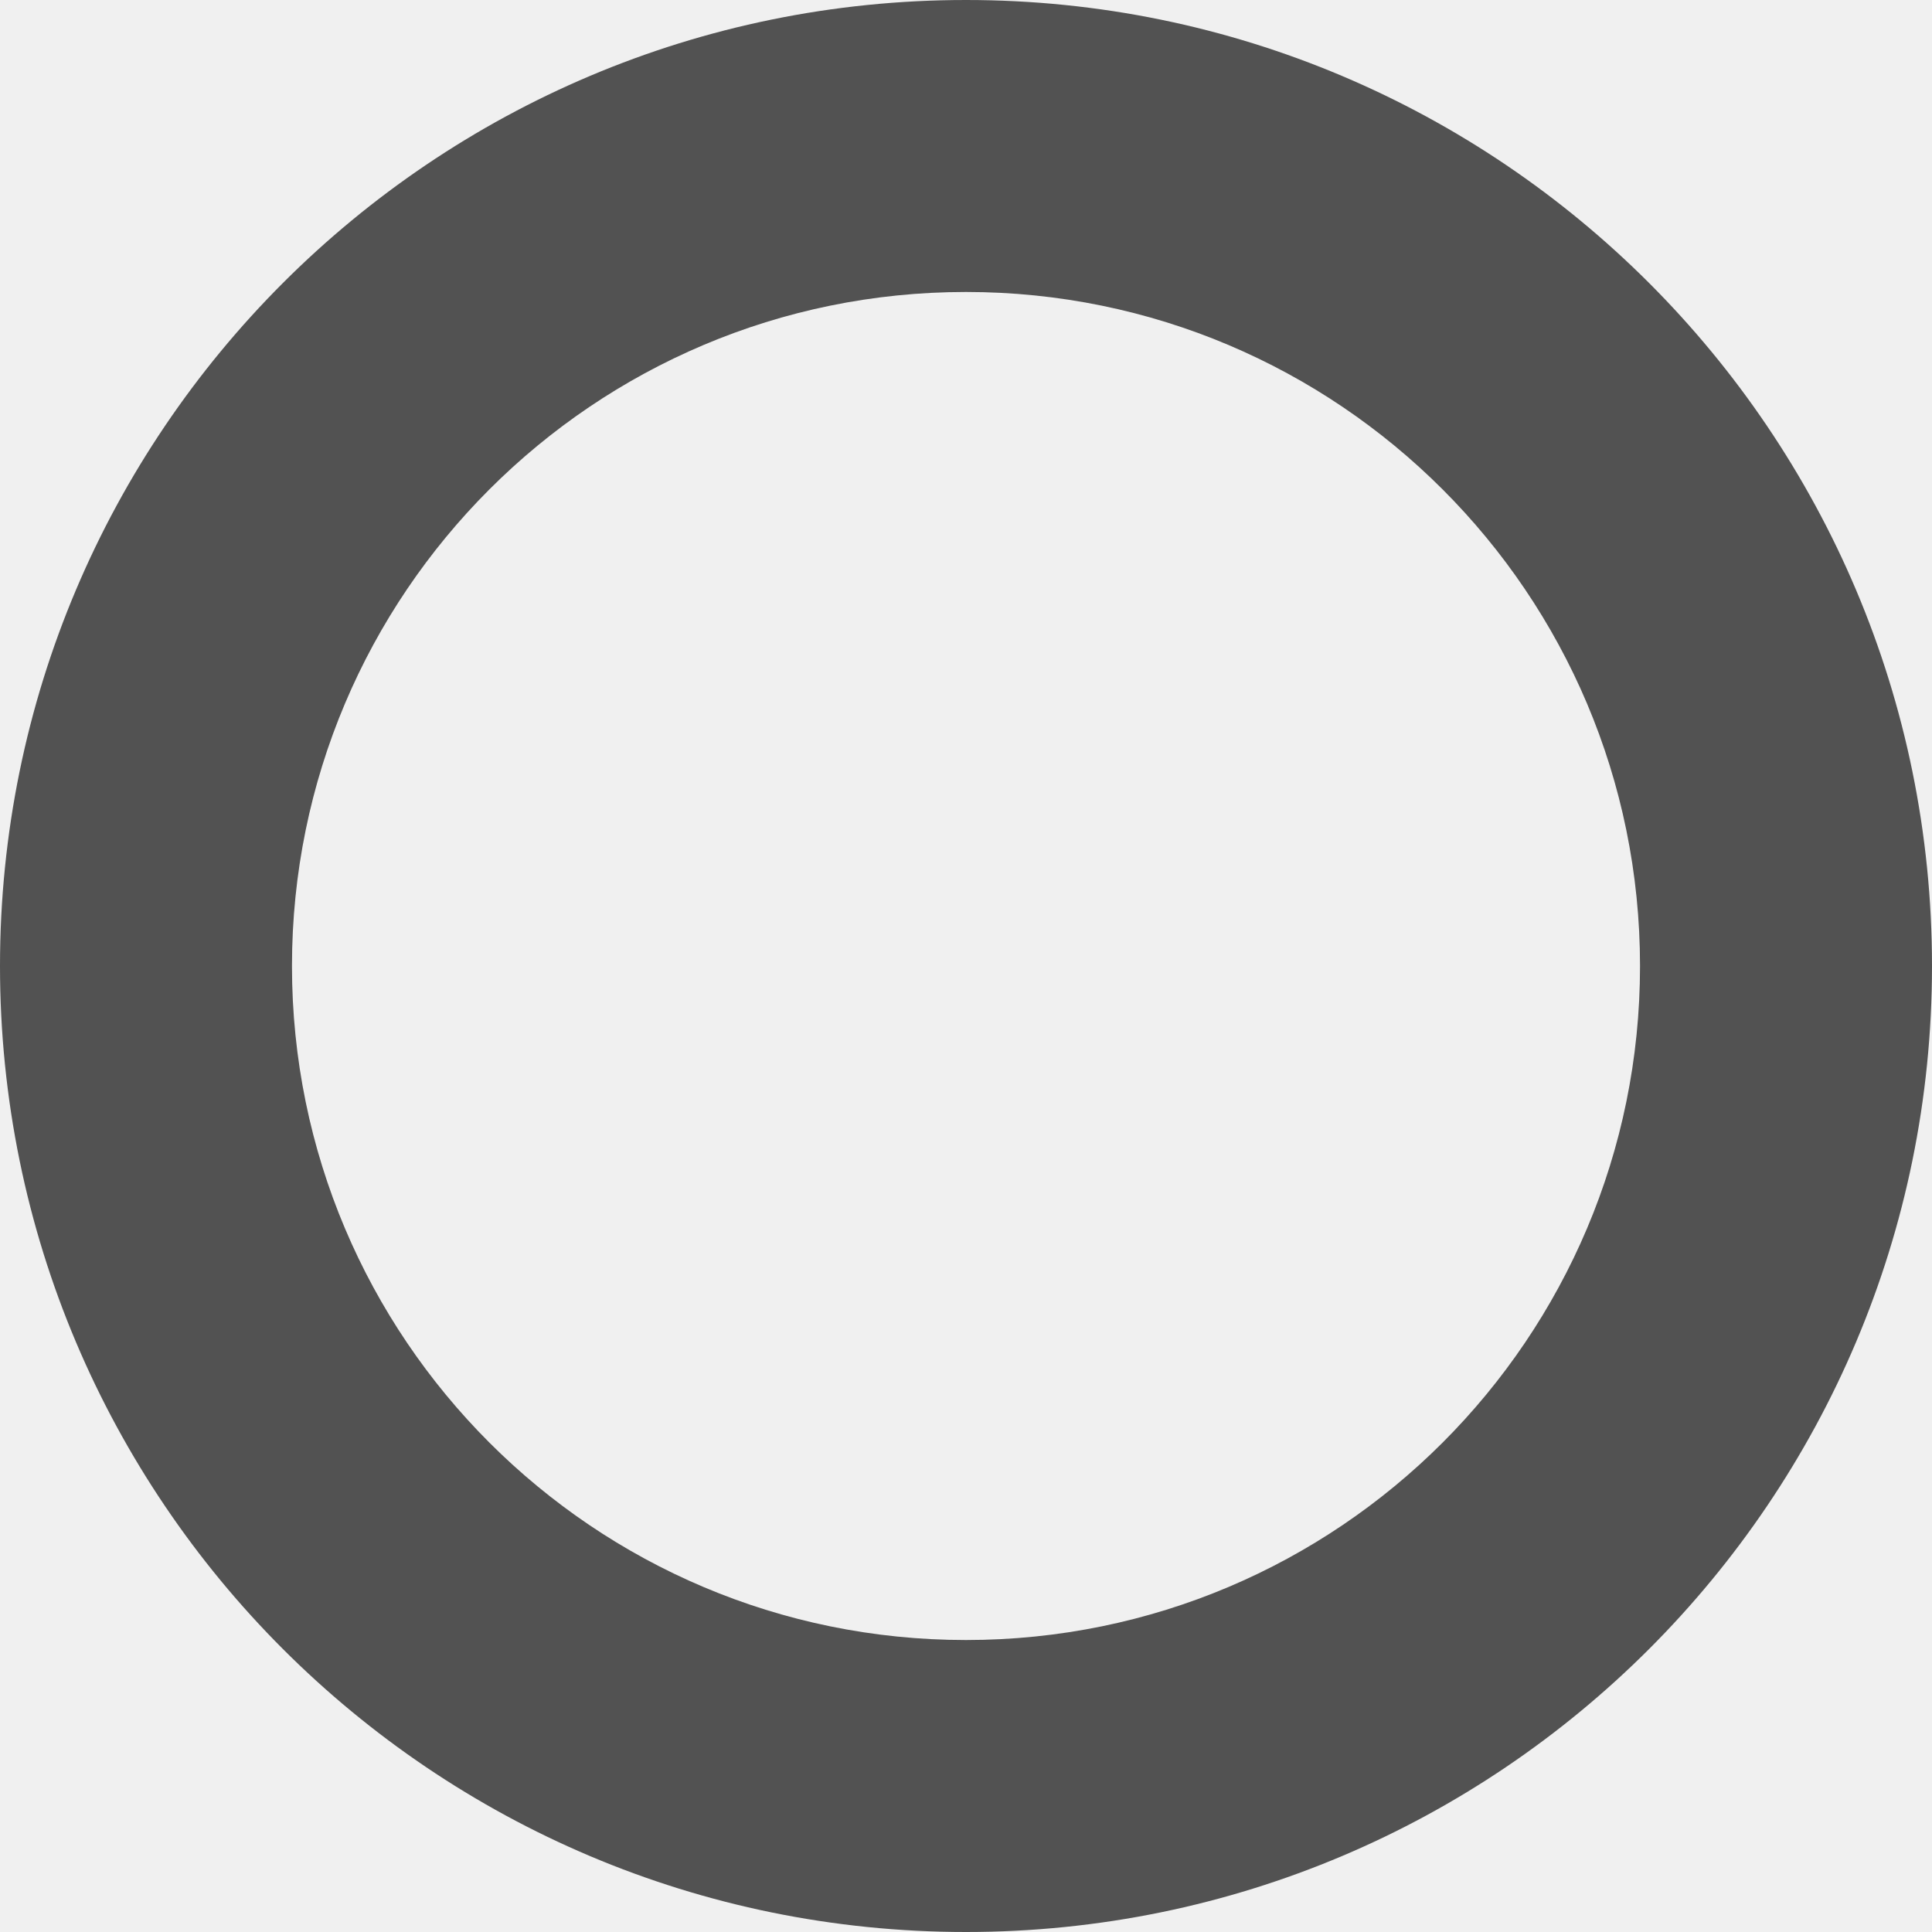
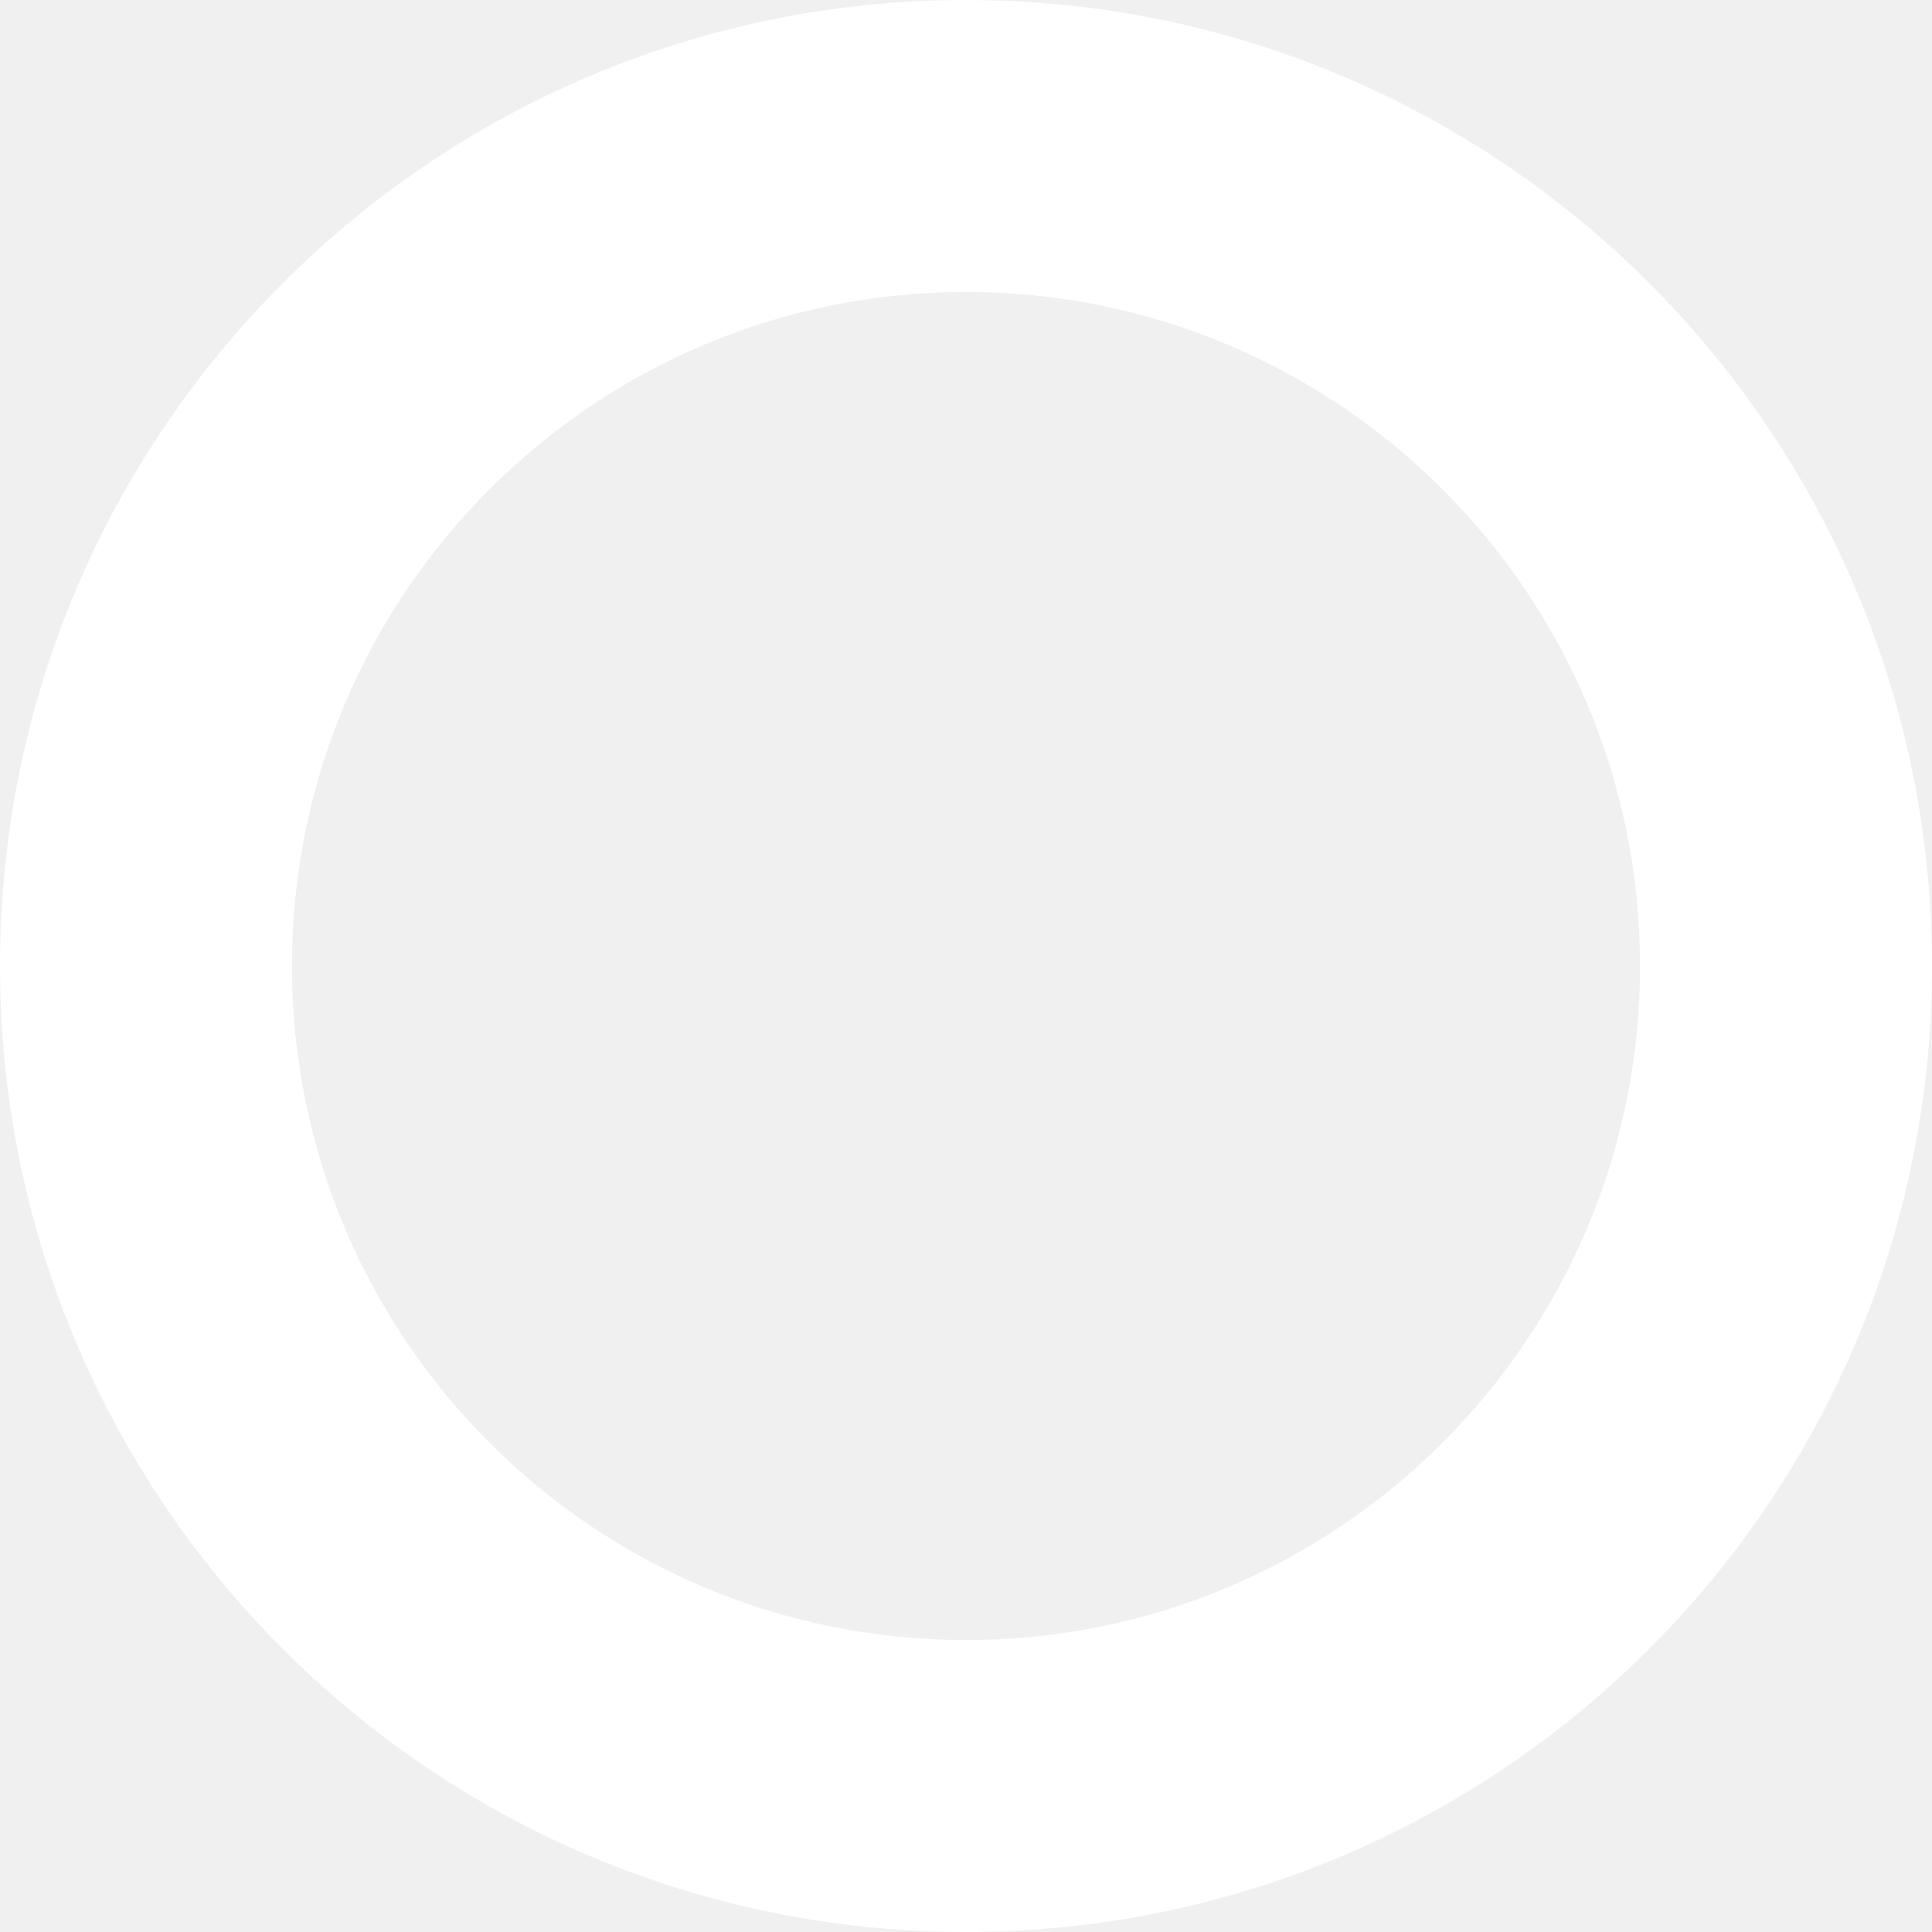
- <svg xmlns="http://www.w3.org/2000/svg" fill="#525252" fill-rule="evenodd" height="1em" style="flex:none;line-height:1" viewBox="0 0 24 24" width="1em">
+ <svg xmlns="http://www.w3.org/2000/svg" fill="#FFFFFF" fill-rule="evenodd" height="1em" style="flex:none;line-height:1" viewBox="0 0 24 24" width="1em">
  <path clip-rule="evenodd" d="M12 0c6.627 0 12 5.373 12 12s-5.373 12-12 12S0 18.627 0 12 5.373 0 12 0zm0 3.627a8.373 8.373 0 100 16.746 8.373 8.373 0 000-16.746z" />
</svg>
